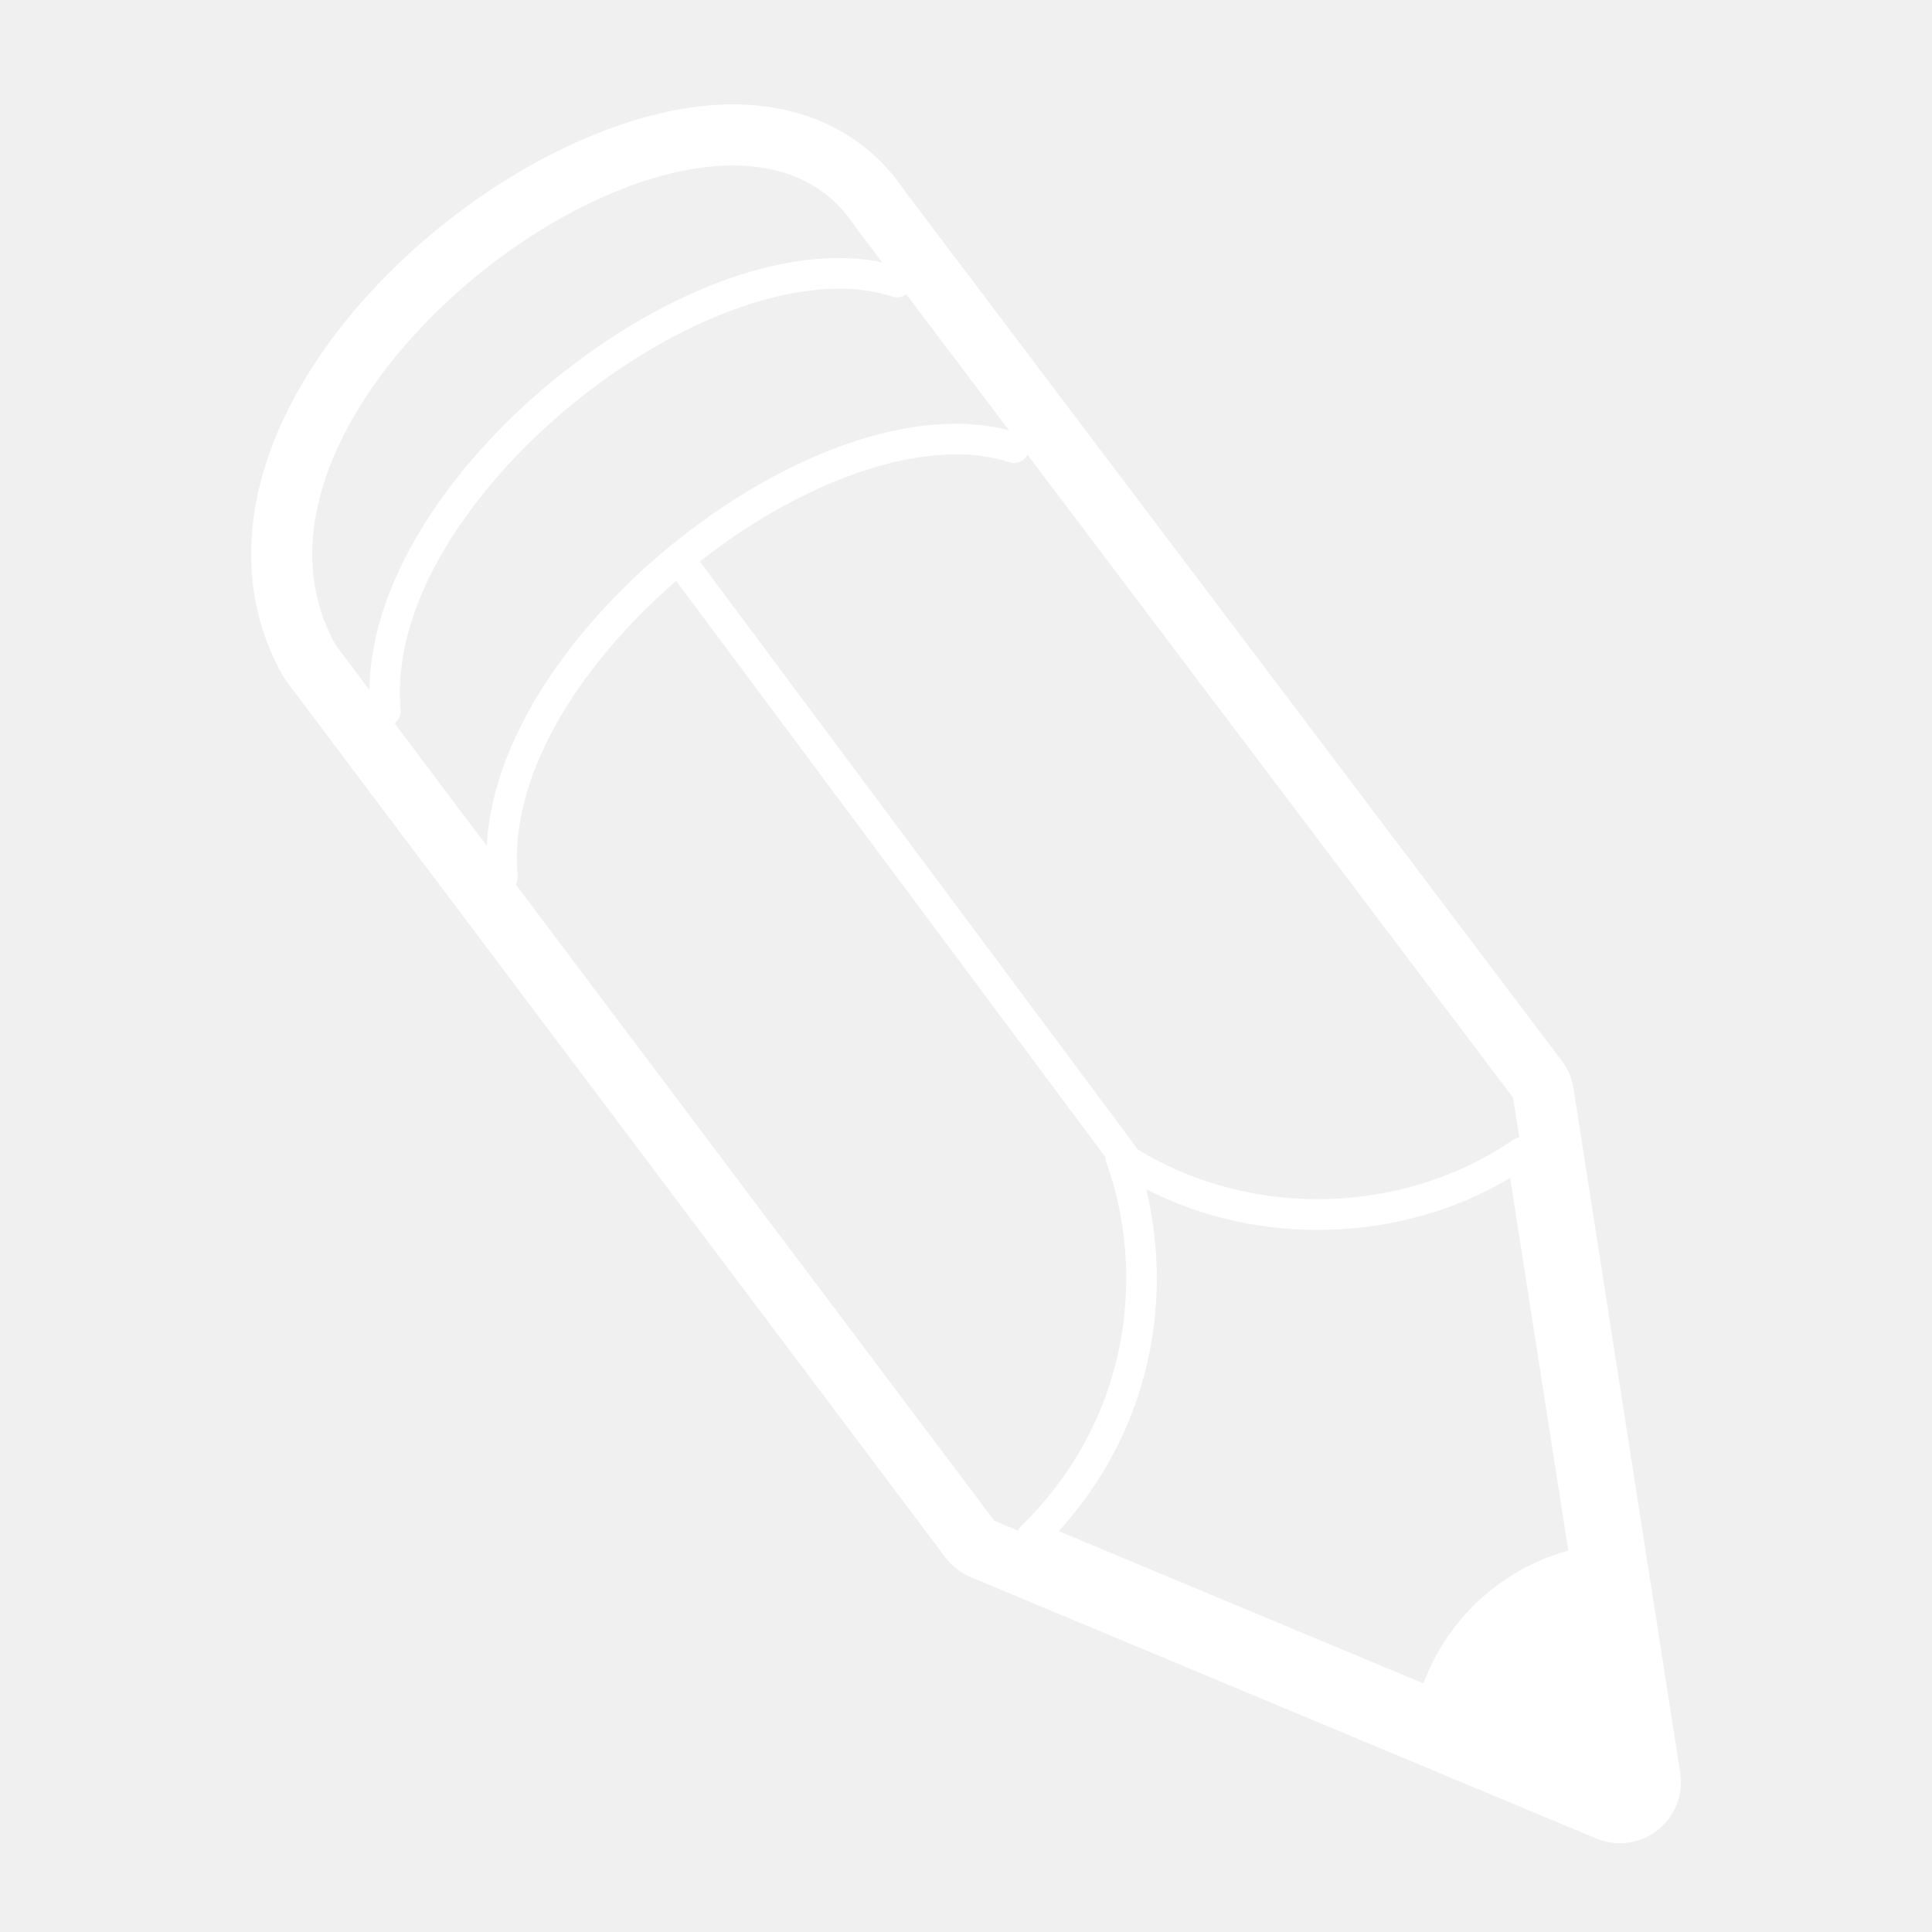
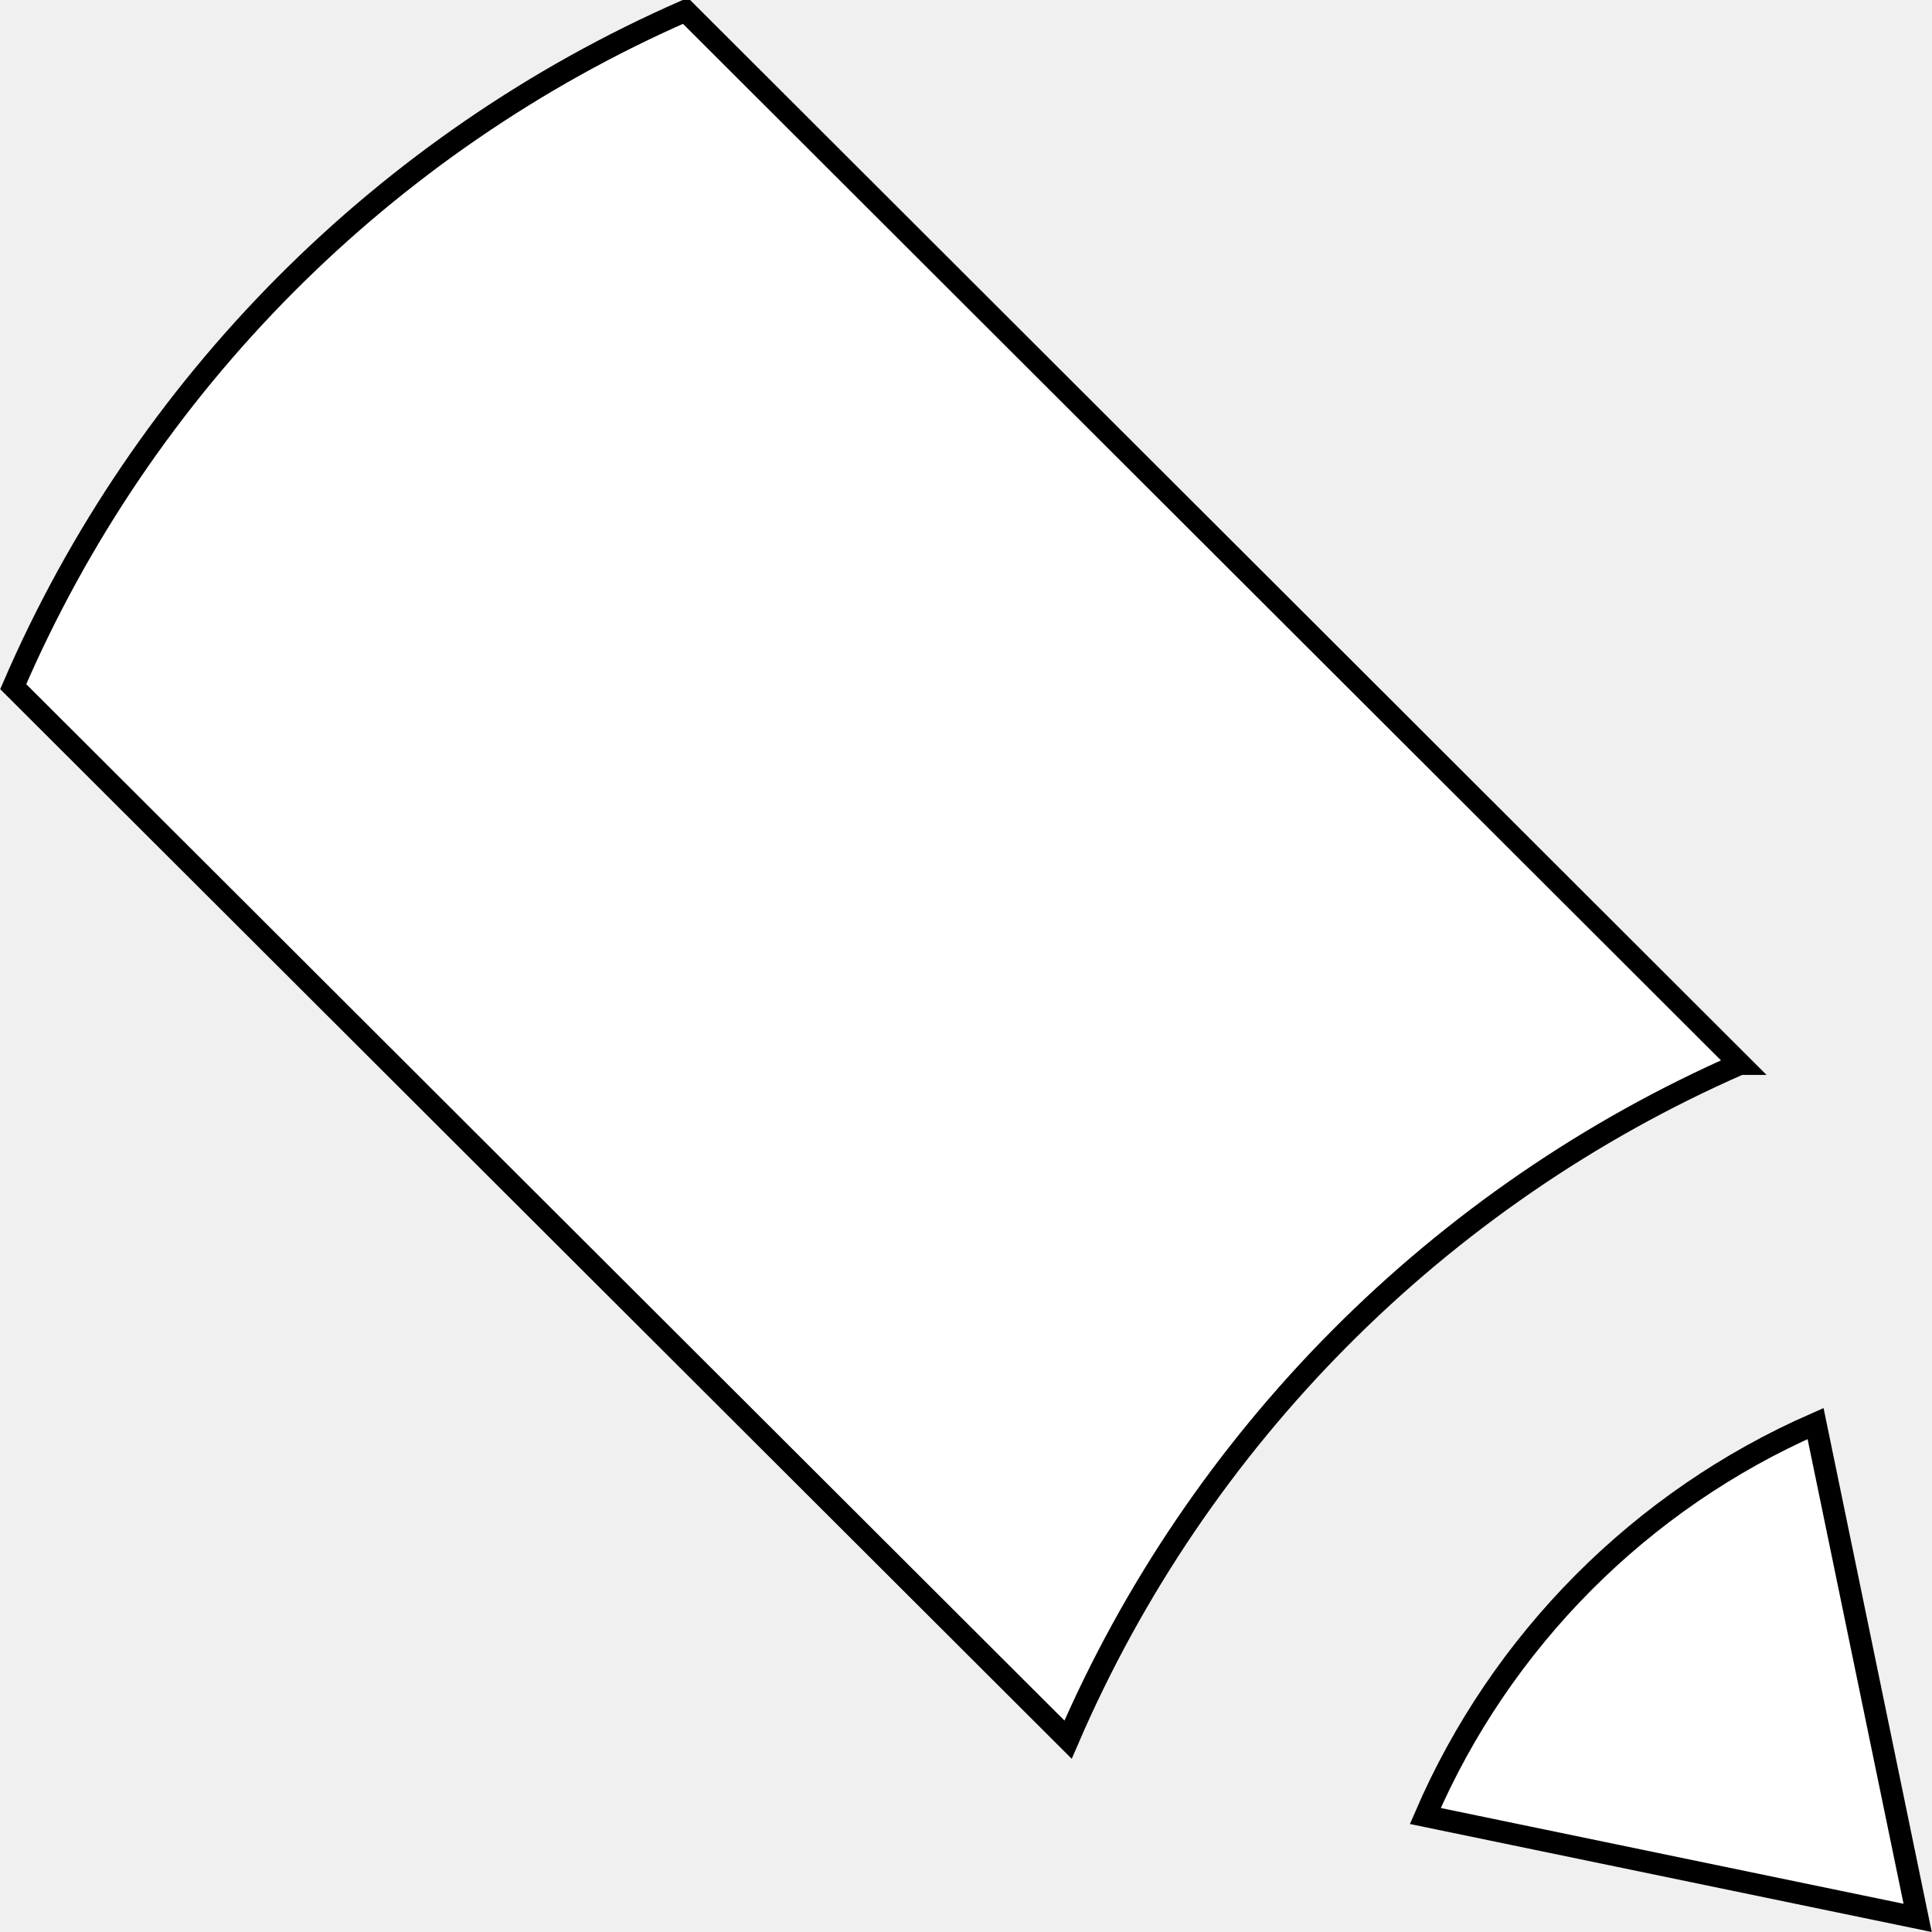
- <svg xmlns="http://www.w3.org/2000/svg" height="20" viewBox="0 0 100 100" width="20">
-   <path fill="#fff" d="M83.84 93.03c-.103 0-.206-.022-.304-.063L53.12 80.264c-.247-.103-.423-.32-.474-.582-.05-.262.035-.53.227-.715 3.496-3.396 5.42-7.947 5.42-12.816 0-2.06-.35-4.086-1.04-6.02-.03-.084-.046-.17-.047-.254L34.998 30.068c-4.462 3.86-8.684 9.63-8.207 15.252.04.436-.284.82-.72.854-.425.034-.817-.284-.855-.72-.568-6.713 4.746-13.465 9.908-17.543 6.22-4.912 12.965-7.014 17.604-5.49.414.138.642.584.504 1-.134.415-.577.64-.997.5-4.05-1.33-10.325.687-16.013 5.14L58.9 59.5c5.855 3.592 13.716 3.408 19.412-.497.224-.155.51-.183.762-.073.25.108.425.336.47.604l5.077 32.584c.046.283-.064.566-.29.744-.14.11-.313.167-.49.167M54.8 79.25l28.043 11.713-4.678-29.99c-5.653 3.37-13.01 3.582-18.837.582.363 1.498.548 3.04.548 4.596 0 4.906-1.795 9.51-5.077 13.1M19.95 37.6c-.407 0-.753-.31-.788-.723-.568-6.713 4.744-13.46 9.908-17.54 6.22-4.913 12.965-7.017 17.605-5.493.414.138.64.584.504.998-.14.416-.58.646-1 .506-4.084-1.34-10.41.71-16.13 5.23-4.84 3.823-9.83 10.078-9.314 16.163.037.44-.285.82-.722.856-.02.006-.043.006-.066.006m53.478 50.29c1.15-3.956 4.432-7.003 8.518-7.814l1.896 12.164-10.414-4.35zM37.934 8.564c-10.313 0-26.333 14.583-20.55 24.834l34.084 45.32 32.372 13.52-5.522-35.42-34.086-45.13c-1.432-2.185-3.68-3.124-6.298-3.124m0-3.163c3.802 0 6.95 1.583 8.88 4.46l34.028 45.05c.312.417.52.905.602 1.42l5.522 35.42c.177 1.134-.272 2.27-1.172 2.978-.567.445-1.256.674-1.953.674-.41 0-.823-.08-1.22-.242L50.25 81.635c-.52-.216-.972-.566-1.31-1.018L14.854 35.3c-.083-.114-.16-.228-.227-.35-2.472-4.38-2.12-9.728.99-15.054C20.287 11.904 30.297 5.4 37.934 5.4" />
+ <svg xmlns="http://www.w3.org/2000/svg" width="20" height="20" viewBox="0 0 88.147 88.17">
+   <path d="M48.732 79.392c5.932-13.767 16.935-24.825 30.66-30.837h.007L31.276.5h-.025C17.528 6.513 6.526 17.57.592 31.337l48.14 48.055zm34.113-14.426c-7.97 3.49-14.364 9.916-17.81 17.91l22.468 4.65-4.658-22.56z" fill="#FFF" stroke="#000" stroke-miterlimit="10" />
</svg>
